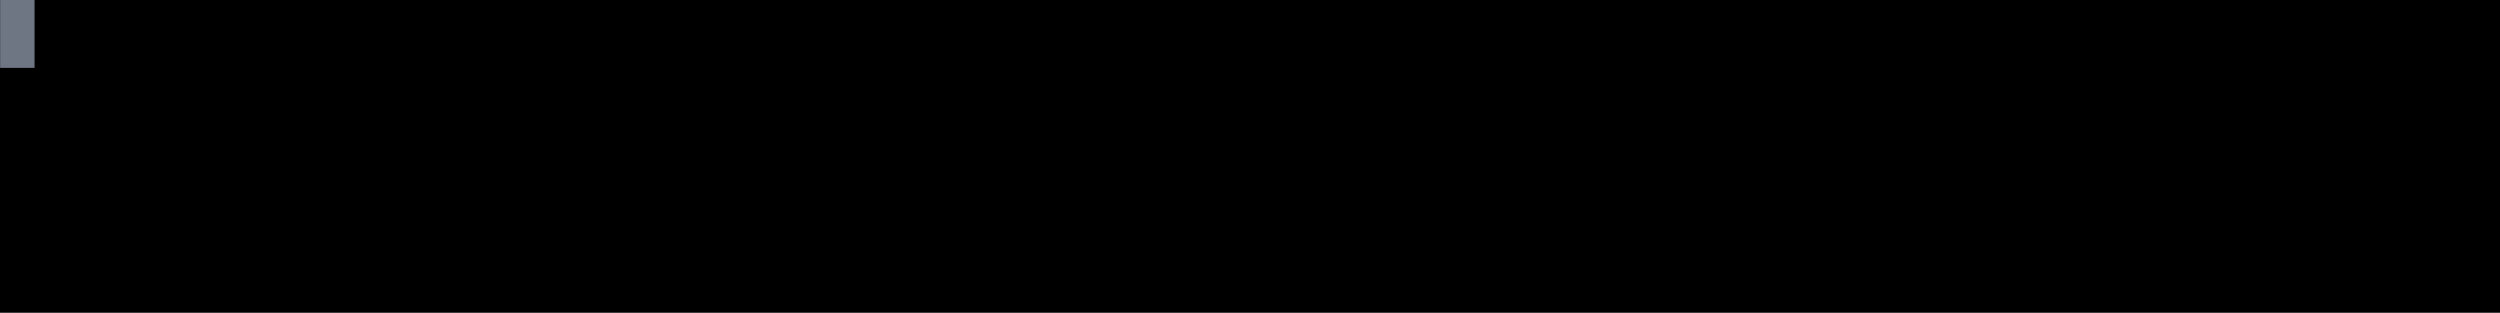
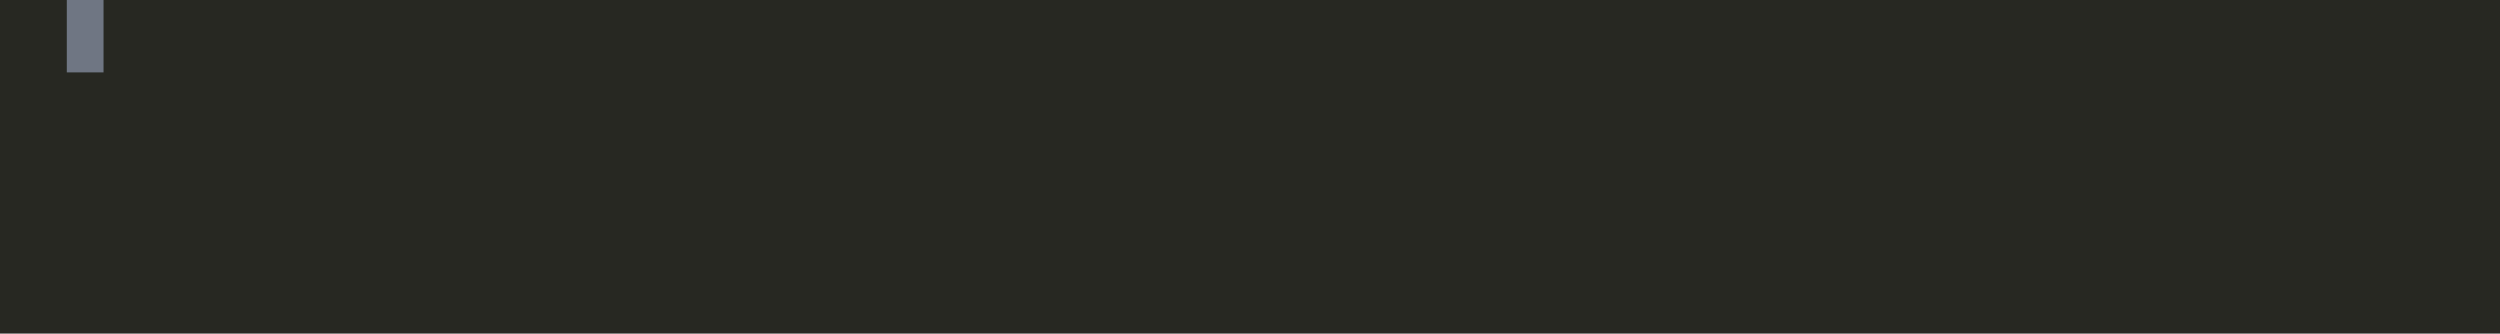
- <svg xmlns="http://www.w3.org/2000/svg" xmlns:xlink="http://www.w3.org/1999/xlink" height="100" width="800">
-   <rect width="800" height="100" rx="0" ry="0" class="a" />
-   <svg height="100" width="800" viewBox="0 0 80 10">
-     <style>@keyframes e{0%{transform:translateX(0)}0%{transform:translateX(-136px)}0.251%{transform:translateX(-272px)}0.574%{transform:translateX(-408px)}0.845%{transform:translateX(-544px)}1.217%{transform:translateX(-680px)}1.646%{transform:translateX(-816px)}1.983%{transform:translateX(-952px)}2.213%{transform:translateX(-1088px)}2.552%{transform:translateX(-1224px)}3.002%{transform:translateX(-1360px)}3.239%{transform:translateX(-1496px)}3.613%{transform:translateX(-1632px)}4.041%{transform:translateX(-1768px)}4.38%{transform:translateX(-1904px)}4.747%{transform:translateX(-2040px)}5.124%{transform:translateX(-2176px)}5.515%{transform:translateX(-2312px)}5.747%{transform:translateX(-2448px)}6.042%{transform:translateX(-2584px)}6.431%{transform:translateX(-2720px)}7.199%{transform:translateX(-2856px)}7.638%{transform:translateX(-2992px)}8.027%{transform:translateX(-3128px)}8.265%{transform:translateX(-3264px)}8.683%{transform:translateX(-3400px)}11.288%{transform:translateX(-3536px)}100%{transform:translateX(-3672px)}to{transform:translateX(-3672)}}.a{fill:#000000}.g{fill:#FFFFFF;white-space:pre}</style>
-     <g font-family="Monaco,Consolas,Menlo,'Bitstream Vera Sans Mono', 'Powerline Symbols', monospace" font-size="1.67">
+ <svg xmlns="http://www.w3.org/2000/svg" xmlns:xlink="http://www.w3.org/1999/xlink" height="100" width="750">
+   <rect width="750" height="100" rx="0" ry="0" class="a" />
+   <svg height="100" width="750" viewBox="0 0 75 10">
+     <g font-family="Consolas, Monaco, 'Andale Mono', 'Ubuntu Mono', monospace" font-size="0.1em">
      <path class="a" d="M0 0h136v134.602H0z" />
+       <style>@keyframes e{0%{transform:translateX(0)}0%{transform:translateX(-136px)}0.54%{transform:translateX(-272px)}0.851%{transform:translateX(-408px)}1.112%{transform:translateX(-544px)}1.47%{transform:translateX(-680px)}1.883%{transform:translateX(-816px)}2.208%{transform:translateX(-952px)}2.429%{transform:translateX(-1088px)}2.756%{transform:translateX(-1224px)}2.971%{transform:translateX(-1360px)}3.455%{transform:translateX(-1496px)}3.816%{transform:translateX(-1632px)}4.228%{transform:translateX(-1768px)}4.554%{transform:translateX(-1904px)}4.908%{transform:translateX(-2040px)}5.271%{transform:translateX(-2176px)}5.647%{transform:translateX(-2312px)}5.871%{transform:translateX(-2448px)}6.155%{transform:translateX(-2584px)}6.53%{transform:translateX(-2720px)}6.822%{transform:translateX(-2856px)}7.245%{transform:translateX(-2992px)}7.62%{transform:translateX(-3128px)}7.849%{transform:translateX(-3264px)}8.251%{transform:translateX(-3400px)}8.558%{transform:translateX(-3536px)}8.874%{transform:translateX(-3672px)}9.146%{transform:translateX(-3808px)}9.395%{transform:translateX(-3944px)}9.801%{transform:translateX(-4080px)}11.989%{transform:translateX(-4216px)}14.556%{transform:translateX(-4352px)}100%{transform:translateX(-4488px)}to{transform:translateX(-4488)}}.a{fill:#272822}.g{fill:#FFFFFF;white-space:pre}</style>
+       <g style="animation-duration:23.407s;animation-iteration-count:infinite;animation-name:e;animation-timing-function:steps(1,end)">
+         <svg width="4488">
+           <svg x="4488">
+             <text y="3.67" class="g" x="2" />
+             <text y="3.67" class="g" x="2">
+               <tspan x="2">$ basename /home/user/file.txt██ █</tspan>
+             </text>
+           </svg>
+           <svg x="4352">
+             <text y="3.67" class="g" x="2" />
+             <text y="3.67" class="g" x="2">
+               <tspan x="2">$ basename /home/user/file.txt█</tspan>
+               <tspan x="2" dy="1.2em">file.txt</tspan>
+             </text>
+           </svg>
+           <svg x="4216">
+             <text y="3.67" class="g" x="2" />
+             <text y="3.67" class="g" x="2">
+               <tspan x="2">$ basename /home/user/file.txt█</tspan>
+               <tspan x="2" dy="1.2em">file.txt</tspan>
+             </text>
+           </svg>
+           <svg x="4080">
+             <text y="3.67" class="g" x="2" />
+             <text y="3.67" class="g" x="2">
+               <tspan x="2">$ basename /home/user/file.txt█</tspan>
+             </text>
+           </svg>
+           <svg x="3944">
+             <text y="3.67" class="g" x="2" />
+             <text y="3.67" class="g" x="2">
+               <tspan x="2">$ basename /home/user/file.tx█</tspan>
+             </text>
+           </svg>
+           <svg x="3808">
+             <text y="3.67" class="g" x="2" />
+             <text y="3.67" class="g" x="2">
+               <tspan x="2">$ basename /home/user/file.t█</tspan>
+             </text>
+           </svg>
+           <svg x="3672">
+             <text y="3.67" class="g" x="2" />
+             <text y="3.67" class="g" x="2">
+               <tspan x="2">$ basename /home/user/file.█</tspan>
+             </text>
+           </svg>
+           <svg x="3536">
+             <text y="3.67" class="g" x="2" />
+             <text y="3.67" class="g" x="2">
+               <tspan x="2">$ basename /home/user/file█</tspan>
+             </text>
+           </svg>
+           <svg x="3400">
+             <text y="3.67" class="g" x="2" />
+             <text y="3.67" class="g" x="2">
+               <tspan x="2">$ basename /home/user/fil█</tspan>
+             </text>
+           </svg>
+           <svg x="3264">
+             <text y="3.67" class="g" x="2" />
+             <text y="3.67" class="g" x="2">
+               <tspan x="2">$ basename /home/user/fi█</tspan>
+             </text>
+           </svg>
+           <svg x="3128">
+             <text y="3.67" class="g" x="2" />
+             <text y="3.67" class="g" x="2">
+               <tspan x="2">$ basename /home/user/f█</tspan>
+             </text>
+           </svg>
+           <svg x="2992">
+             <text y="3.67" class="g" x="2" />
+             <text y="3.67" class="g" x="2">
+               <tspan x="2">$ basename /home/user/█</tspan>
+             </text>
+           </svg>
+           <svg x="2856">
+             <text y="3.67" class="g" x="2" />
+             <text y="3.67" class="g" x="2">
+               <tspan x="2">$ basename /home/user█</tspan>
+             </text>
+           </svg>
+           <svg x="2720">
+             <text y="3.67" class="g" x="2" />
+             <text y="3.67" class="g" x="2">
+               <tspan x="2">$ basename /home/use█</tspan>
+             </text>
+           </svg>
+           <svg x="2584">
+             <text y="3.67" class="g" x="2" />
+             <text y="3.67" class="g" x="2">
+               <tspan x="2">$ basename /home/us█</tspan>
+             </text>
+           </svg>
+           <svg x="2448">
+             <text y="3.67" class="g" x="2" />
+             <text y="3.67" class="g" x="2">
+               <tspan x="2">$ basename /home/u█</tspan>
+             </text>
+           </svg>
+           <svg x="2312">
+             <text y="3.67" class="g" x="2" />
+             <text y="3.67" class="g" x="2">
+               <tspan x="2">$ basename /home/█</tspan>
+             </text>
+           </svg>
+           <svg x="2176">
+             <text y="3.67" class="g" x="2" />
+             <text y="3.67" class="g" x="2">
+               <tspan x="2">$ basename /home█</tspan>
+             </text>
+           </svg>
+           <svg x="2040">
+             <text y="3.67" class="g" x="2" />
+             <text y="3.67" class="g" x="2">
+               <tspan x="2">$ basename /hom█</tspan>
+             </text>
+           </svg>
+           <svg x="1904">
+             <text y="3.67" class="g" x="2" />
+             <text y="3.67" class="g" x="2">
+               <tspan x="2">$ basename /ho█</tspan>
+             </text>
+           </svg>
+           <svg x="1768">
+             <text y="3.67" class="g" x="2" />
+             <text y="3.67" class="g" x="2">
+               <tspan x="2">$ basename /h█</tspan>
+             </text>
+           </svg>
+           <svg x="1632">
+             <text y="3.67" class="g" x="2" />
+             <text y="3.67" class="g" x="2">
+               <tspan x="2">$ basename /█</tspan>
+             </text>
+           </svg>
+           <svg x="1496">
+             <text y="3.67" class="g" x="2" />
+             <text y="3.67" class="g" x="2">
+               <tspan x="2">$ basename █</tspan>
+             </text>
+           </svg>
+           <svg x="1360">
+             <text y="3.67" class="g" x="2" />
+             <text y="3.67" class="g" x="2">
+               <tspan x="2">$ basename█</tspan>
+             </text>
+           </svg>
+           <svg x="1224">
+             <text y="3.67" class="g" x="2" />
+             <text y="3.67" class="g" x="2">
+               <tspan x="2">$ basenam█</tspan>
+             </text>
+           </svg>
+           <svg x="1088">
+             <text y="3.67" class="g" x="2" />
+             <text y="3.67" class="g" x="2">
+               <tspan x="2">$ basena█</tspan>
+             </text>
+           </svg>
+           <svg x="952">
+             <text y="3.67" class="g" x="2" />
+             <text y="3.67" class="g" x="2">
+               <tspan x="2">$ basen█</tspan>
+             </text>
+           </svg>
+           <svg x="816">
+             <text y="3.67" class="g" x="2" />
+             <text y="3.67" class="g" x="2">
+               <tspan x="2">$ base█</tspan>
+             </text>
+           </svg>
+           <svg x="680">
+             <text y="3.67" class="g" x="2" />
+             <text y="3.67" class="g" x="2">
+               <tspan x="2">$ bas█</tspan>
+             </text>
+           </svg>
+           <svg x="544">
+             <text y="3.67" class="g" x="2" />
+             <text y="3.67" class="g" x="2">
+               <tspan x="2">$ ba█</tspan>
+             </text>
+           </svg>
+           <svg x="408">
+             <text y="3.67" class="g" x="2" />
+             <text y="3.67" class="g" x="2">
+               <tspan x="2">$ b█</tspan>
+             </text>
+           </svg>
+           <svg x="272">
+             <text y="3.67" class="g" x="2" />
+             <text y="3.67" class="g" x="2">
+               <tspan x="2">$ █</tspan>
+             </text>
+           </svg>
+           <svg x="136">
+             <text y="3.67" class="g" x="2" />
+             <text y="3.67" class="g" x="2">
+               <tspan x="2">$█</tspan>
+             </text>
+           </svg>
+           <svg>
+             <use xlink:href="#a" />
+             <use xlink:href="#b" x="2.004" />
+           </svg>
+         </svg>
+       </g>
      <defs>
        <symbol id="b">
          <path fill="#6f7683" d="M0 0h1.102v2.171H0z" />
        </symbol>
        <symbol id="a">
          <path fill="transparent" d="M0 0h136v62H0z" />
        </symbol>
      </defs>
-       <g style="animation-duration:22.545s;animation-iteration-count:infinite;animation-name:e;animation-timing-function:steps(1,end)">
-         <svg width="3672">
-           <svg x="3672">
-             <use xlink:href="#b" x="25.996" />
-             <use xlink:href="#a" />
-             <text y="1.67" class="g">$basename ./file.txt .txt
- file </text>
-           </svg>
-           <svg x="3536">
-             <use xlink:href="#b" x="24.996" />
-             <use xlink:href="#a" />
-             <text y="1.67" class="g">$basename ./file.txt .txt
- file</text>
-           </svg>
-           <svg x="3400">
-             <use xlink:href="#b" x="24.996" />
-             <use xlink:href="#a" />
-             <text y="1.67" class="g">$basename ./file.txt .txt</text>
-           </svg>
-           <svg x="3264">
-             <use xlink:href="#b" x="23.996" />
-             <use xlink:href="#a" />
-             <text y="1.67" class="g">$basename ./file.txt .tx</text>
-           </svg>
-           <svg x="3128">
-             <use xlink:href="#b" x="22.996" />
-             <use xlink:href="#a" />
-             <text y="1.67" class="g">$basename ./file.txt .t</text>
-           </svg>
-           <svg x="2992">
-             <use xlink:href="#b" x="21.996" />
-             <use xlink:href="#a" />
-             <text y="1.67" class="g">$basename ./file.txt .</text>
-           </svg>
-           <svg x="2856">
-             <use xlink:href="#b" x="20.996" />
-             <use xlink:href="#a" />
-             <text y="1.67" class="g">$basename ./file.txt </text>
-           </svg>
-           <svg x="2720">
-             <use xlink:href="#b" x="19.996" />
-             <use xlink:href="#a" />
-             <text y="1.67" class="g">$basename ./file.txt</text>
-           </svg>
-           <svg x="2584">
-             <use xlink:href="#b" x="18.996" />
-             <use xlink:href="#a" />
-             <text y="1.67" class="g">$basename ./file.tx</text>
-           </svg>
-           <svg x="2448">
-             <use xlink:href="#b" x="17.996" />
-             <use xlink:href="#a" />
-             <text y="1.67" class="g">$basename ./file.t</text>
-           </svg>
-           <svg x="2312">
-             <use xlink:href="#b" x="16.996" />
-             <use xlink:href="#a" />
-             <text y="1.67" class="g">$basename ./file.</text>
-           </svg>
-           <svg x="2176">
-             <use xlink:href="#b" x="15.996" />
-             <use xlink:href="#a" />
-             <text y="1.67" class="g">$basename ./file</text>
-           </svg>
-           <svg x="2040">
-             <use xlink:href="#b" x="14.996" />
-             <use xlink:href="#a" />
-             <text y="1.67" class="g">$basename ./fil</text>
-           </svg>
-           <svg x="1904">
-             <use xlink:href="#b" x="13.996" />
-             <use xlink:href="#a" />
-             <text y="1.67" class="g">$basename ./fi</text>
-           </svg>
-           <svg x="1768">
-             <use xlink:href="#b" x="12.996" />
-             <use xlink:href="#a" />
-             <text y="1.67" class="g">$basename ./f</text>
-           </svg>
-           <svg x="1632">
-             <use xlink:href="#b" x="11.996" />
-             <use xlink:href="#a" />
-             <text y="1.67" class="g">$basename ./</text>
-           </svg>
-           <svg x="1496">
-             <use xlink:href="#b" x="10.996" />
-             <use xlink:href="#a" />
-             <text y="1.67" class="g">$basename .</text>
-           </svg>
-           <svg x="1360">
-             <use xlink:href="#b" x="9.996" />
-             <use xlink:href="#a" />
-             <text y="1.67" class="g">$basename </text>
-           </svg>
-           <svg x="1224">
-             <use xlink:href="#b" x="8.996" />
-             <use xlink:href="#a" />
-             <text y="1.67" class="g">$basename</text>
-           </svg>
-           <svg x="1088">
-             <use xlink:href="#b" x="7.996" />
-             <use xlink:href="#a" />
-             <text y="1.67" class="g">$basenam</text>
-           </svg>
-           <svg x="952">
-             <use xlink:href="#b" x="6.996" />
-             <use xlink:href="#a" />
-             <text y="1.67" class="g">$basena</text>
-           </svg>
-           <svg x="816">
-             <use xlink:href="#b" x="5.996" />
-             <use xlink:href="#a" />
-             <text y="1.67" class="g">$basen</text>
-           </svg>
-           <svg x="680">
-             <use xlink:href="#b" x="4.996" />
-             <use xlink:href="#a" />
-             <text y="1.67" class="g">$base</text>
-           </svg>
-           <svg x="544">
-             <use xlink:href="#b" x="3.996" />
-             <use xlink:href="#a" />
-             <text y="1.67" class="g">$bas</text>
-           </svg>
-           <svg x="408">
-             <use xlink:href="#b" x="2.996" />
-             <use xlink:href="#a" />
-             <text y="1.67" class="g">$ba</text>
-           </svg>
-           <svg x="272">
-             <use xlink:href="#b" x="1.996" />
-             <use xlink:href="#a" />
-             <text y="1.67" class="g">$b</text>
-           </svg>
-           <svg x="136">
-             <use xlink:href="#b" x="0.996" />
-             <use xlink:href="#a" />
-             <text y="1.67" class="g">$</text>
-           </svg>
-           <svg>
-             <use xlink:href="#a" />
-             <use xlink:href="#b" x="0.004" />
-           </svg>
-         </svg>
-       </g>
    </g>
  </svg>
</svg>
